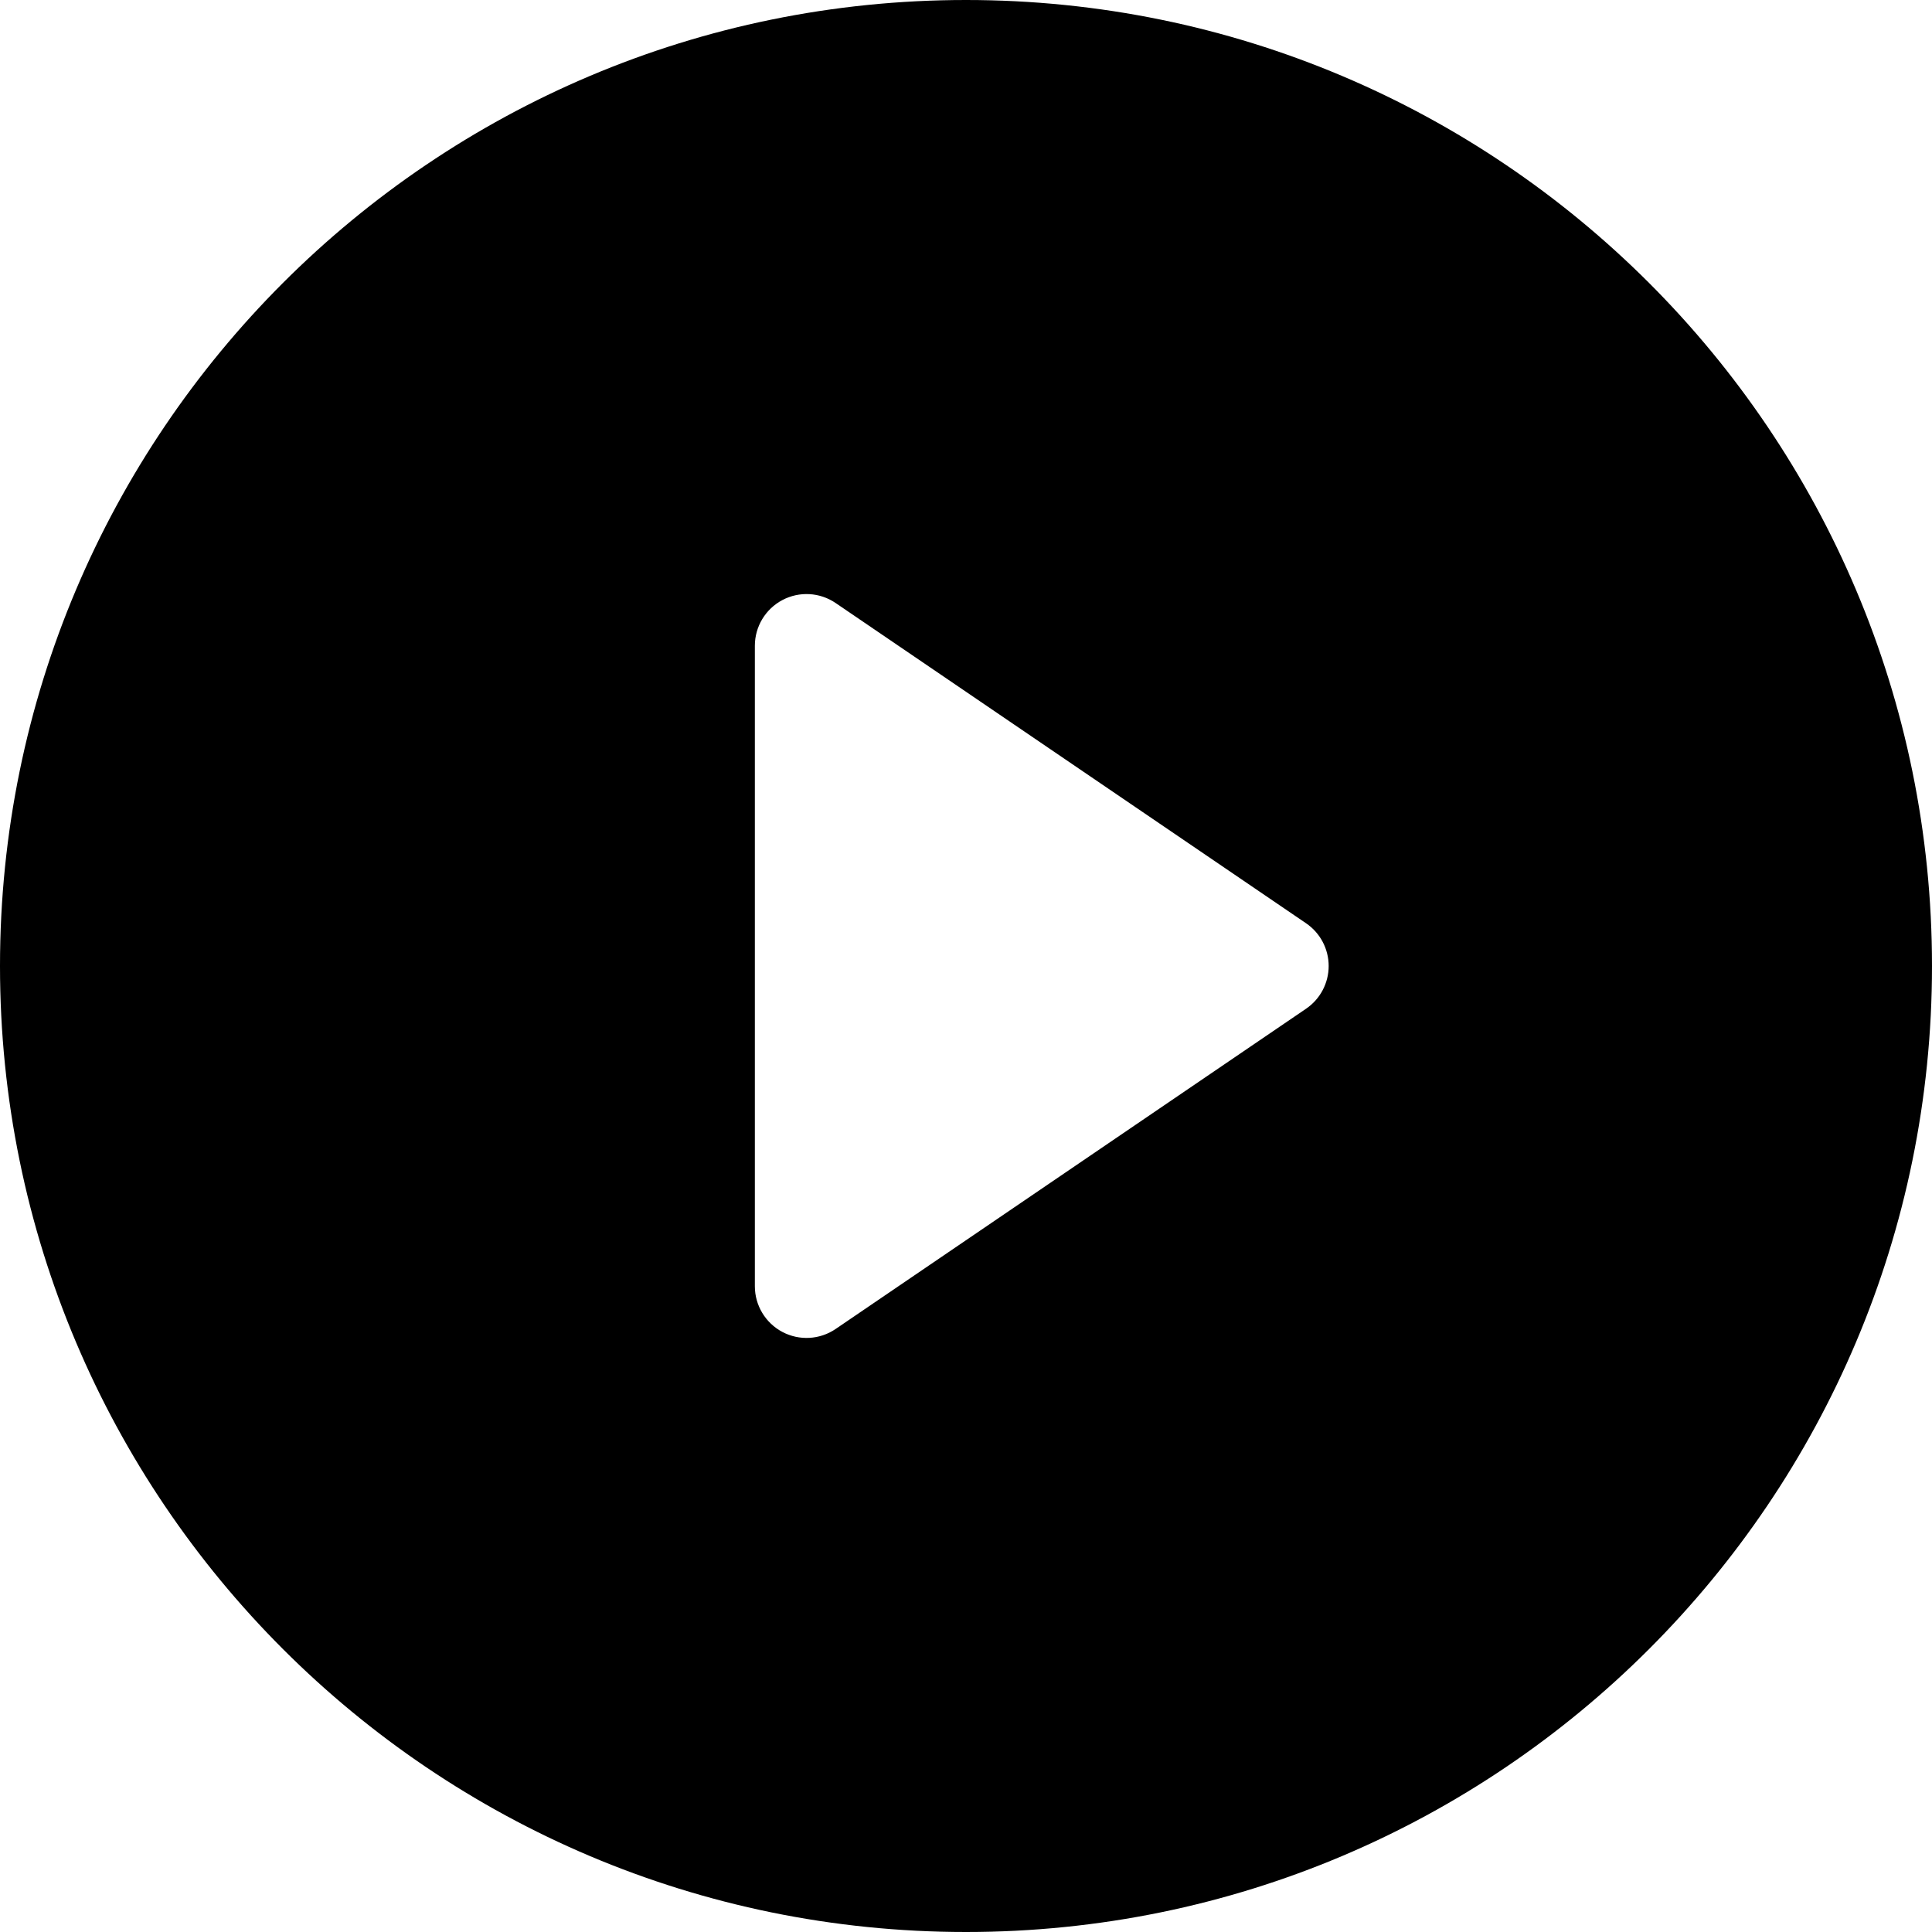
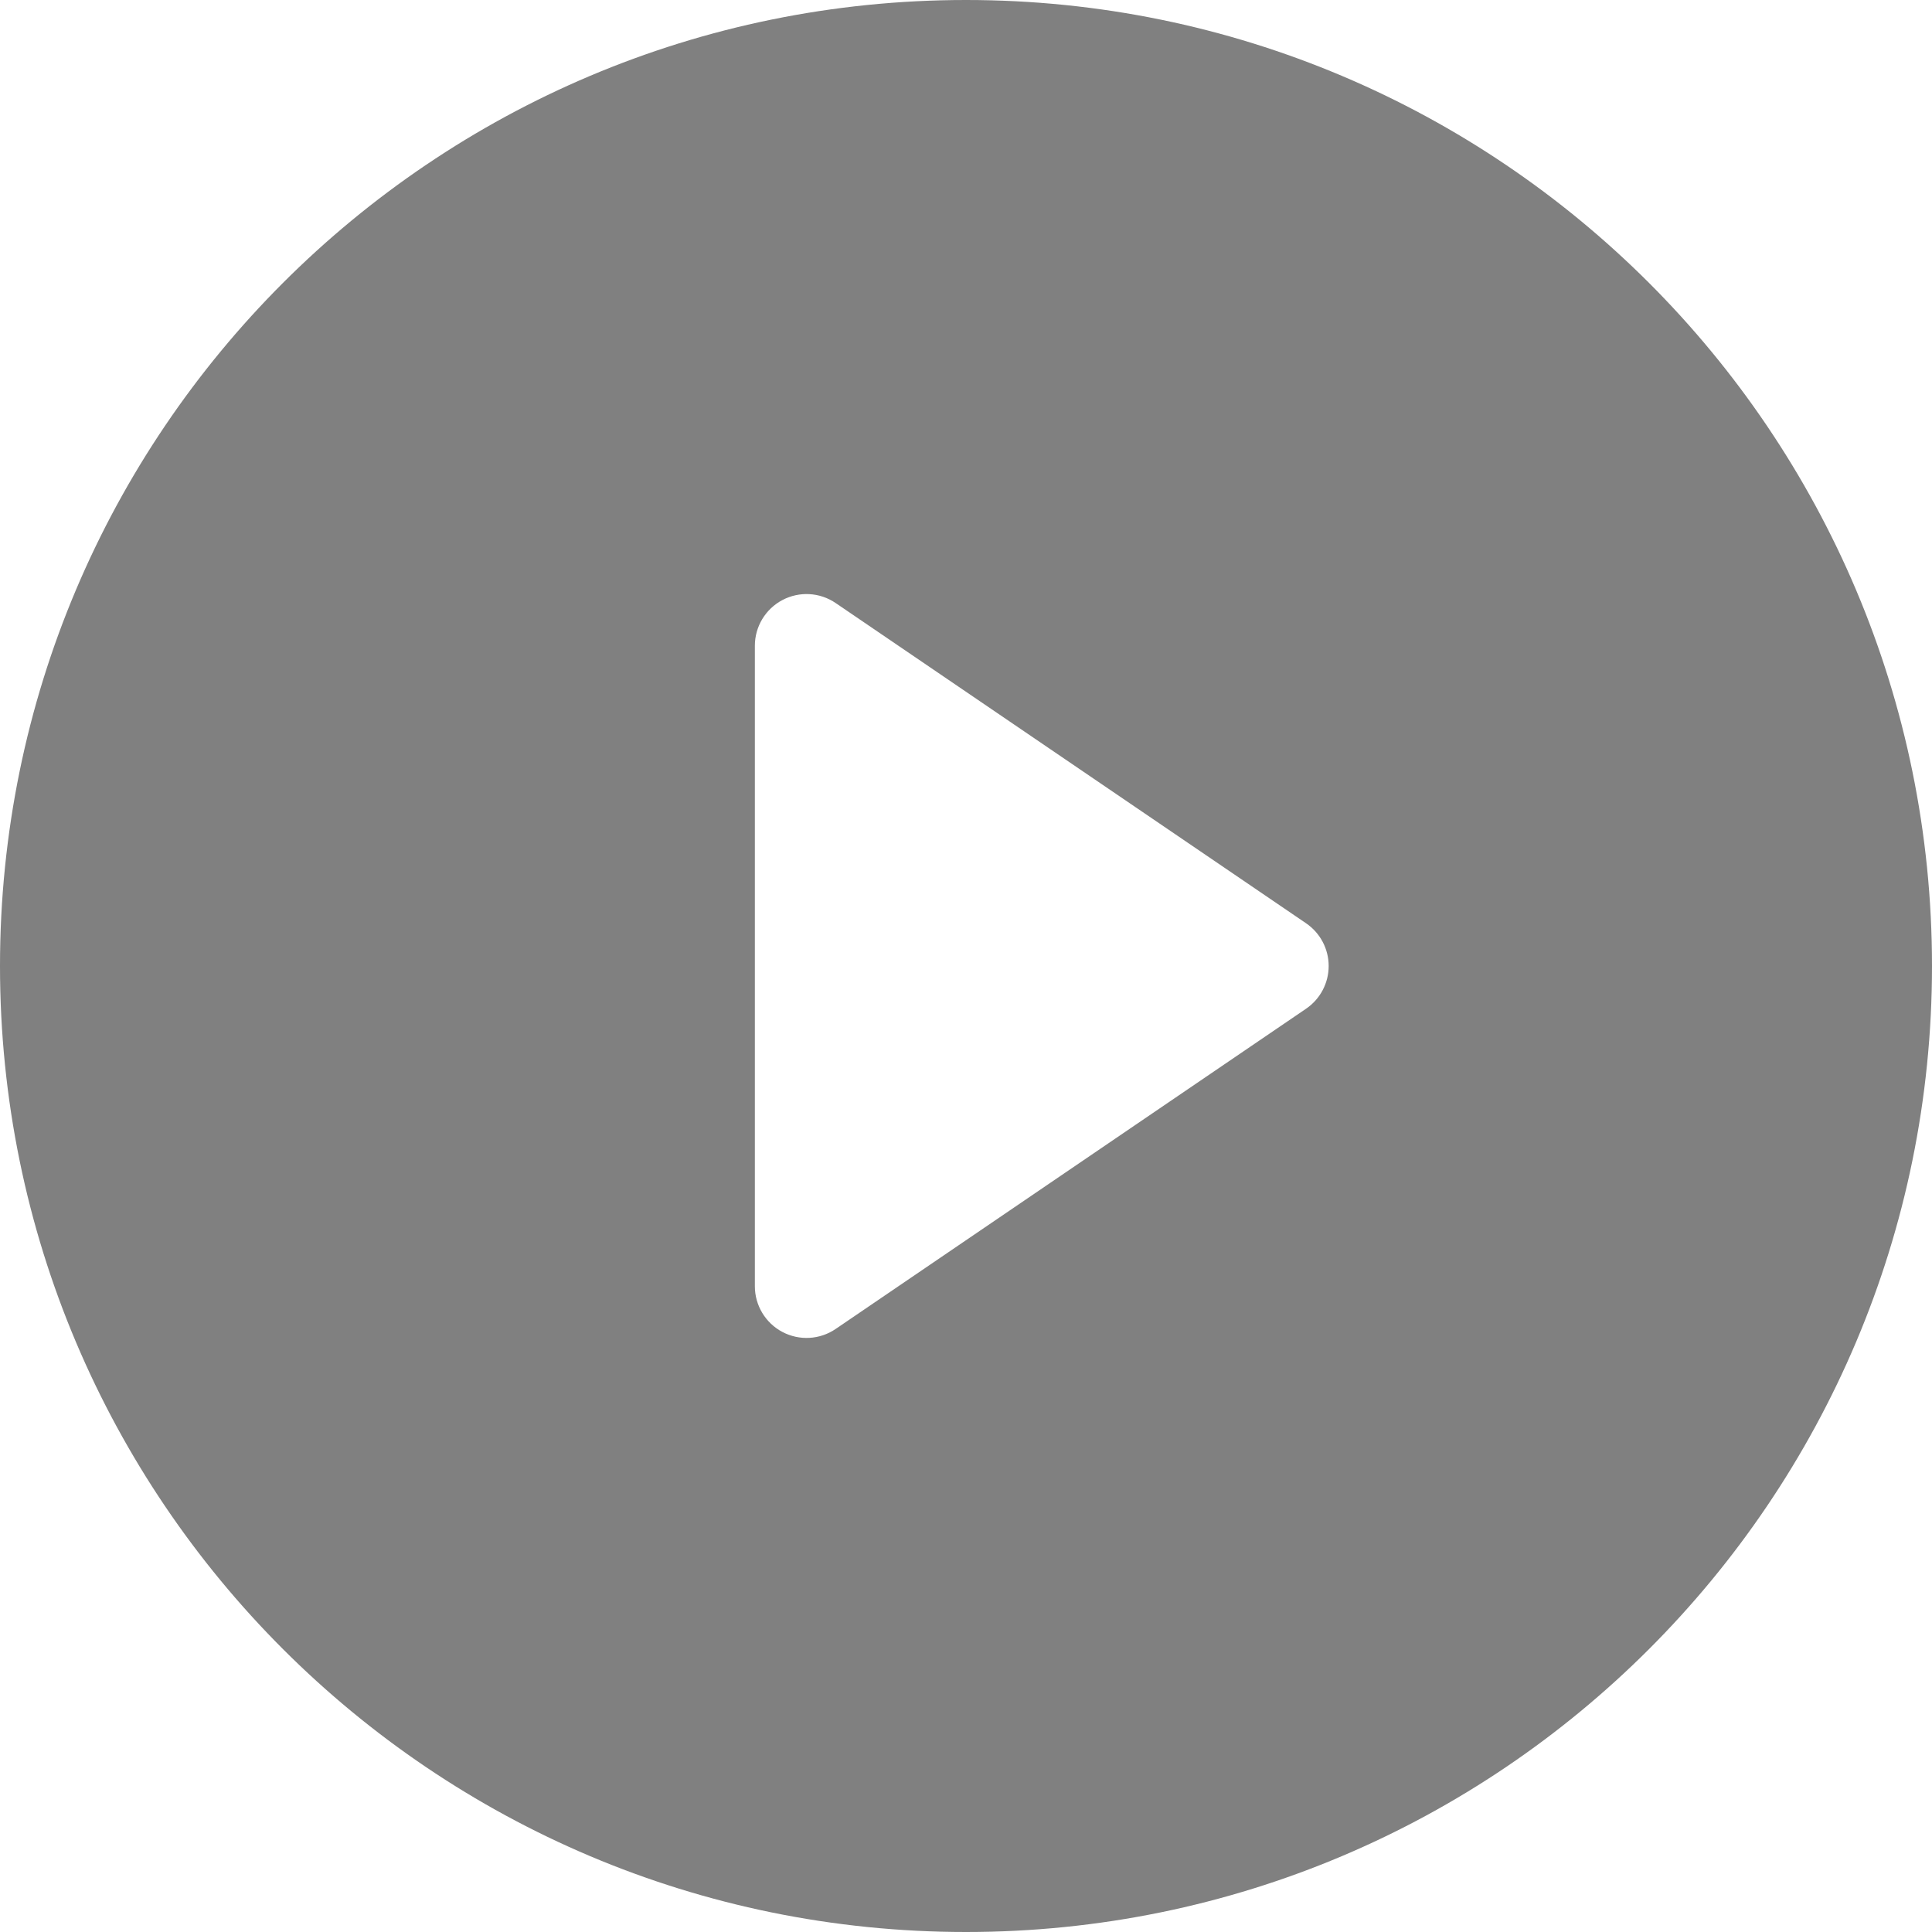
- <svg xmlns="http://www.w3.org/2000/svg" fill="#000000" height="800px" width="800px" version="1.1" id="Layer_1" viewBox="0 0 459 459" xml:space="preserve">
+ <svg xmlns="http://www.w3.org/2000/svg" fill="#808080" height="800px" width="800px" version="1.1" id="Layer_1" viewBox="0 0 459 459" xml:space="preserve">
  <g>
    <g>
-       <path d="M229.5,0C102.751,0,0,102.751,0,229.5S102.751,459,229.5,459S459,356.249,459,229.5S356.249,0,229.5,0z M310.292,239.651    l-111.764,76.084c-3.761,2.56-8.63,2.831-12.652,0.704c-4.022-2.128-6.538-6.305-6.538-10.855V153.416    c0-4.55,2.516-8.727,6.538-10.855c4.022-2.127,8.891-1.857,12.652,0.704l111.764,76.084c3.359,2.287,5.37,6.087,5.37,10.151    C315.662,233.564,313.652,237.364,310.292,239.651z" />
+       <path d="M229.5,0C102.751,0,0,102.751,0,229.5S102.751,459,229.5,459S459,356.249,459,229.5S356.249,0,229.5,0z M310.292,239.651    l-111.764,76.084c-3.761,2.56-8.63,2.831-12.652,0.704c-4.022-2.128-6.538-6.305-6.538-10.855V153.416    c0-4.55,2.516-8.727,6.538-10.855c4.022-2.127,8.891-1.857,12.652,0.704l111.764,76.084c3.359,2.287,5.37,6.087,5.37,10.151    C315.662,233.564,313.652,237.364,310.292,239.651z" fill="#808080" />
    </g>
  </g>
</svg>
